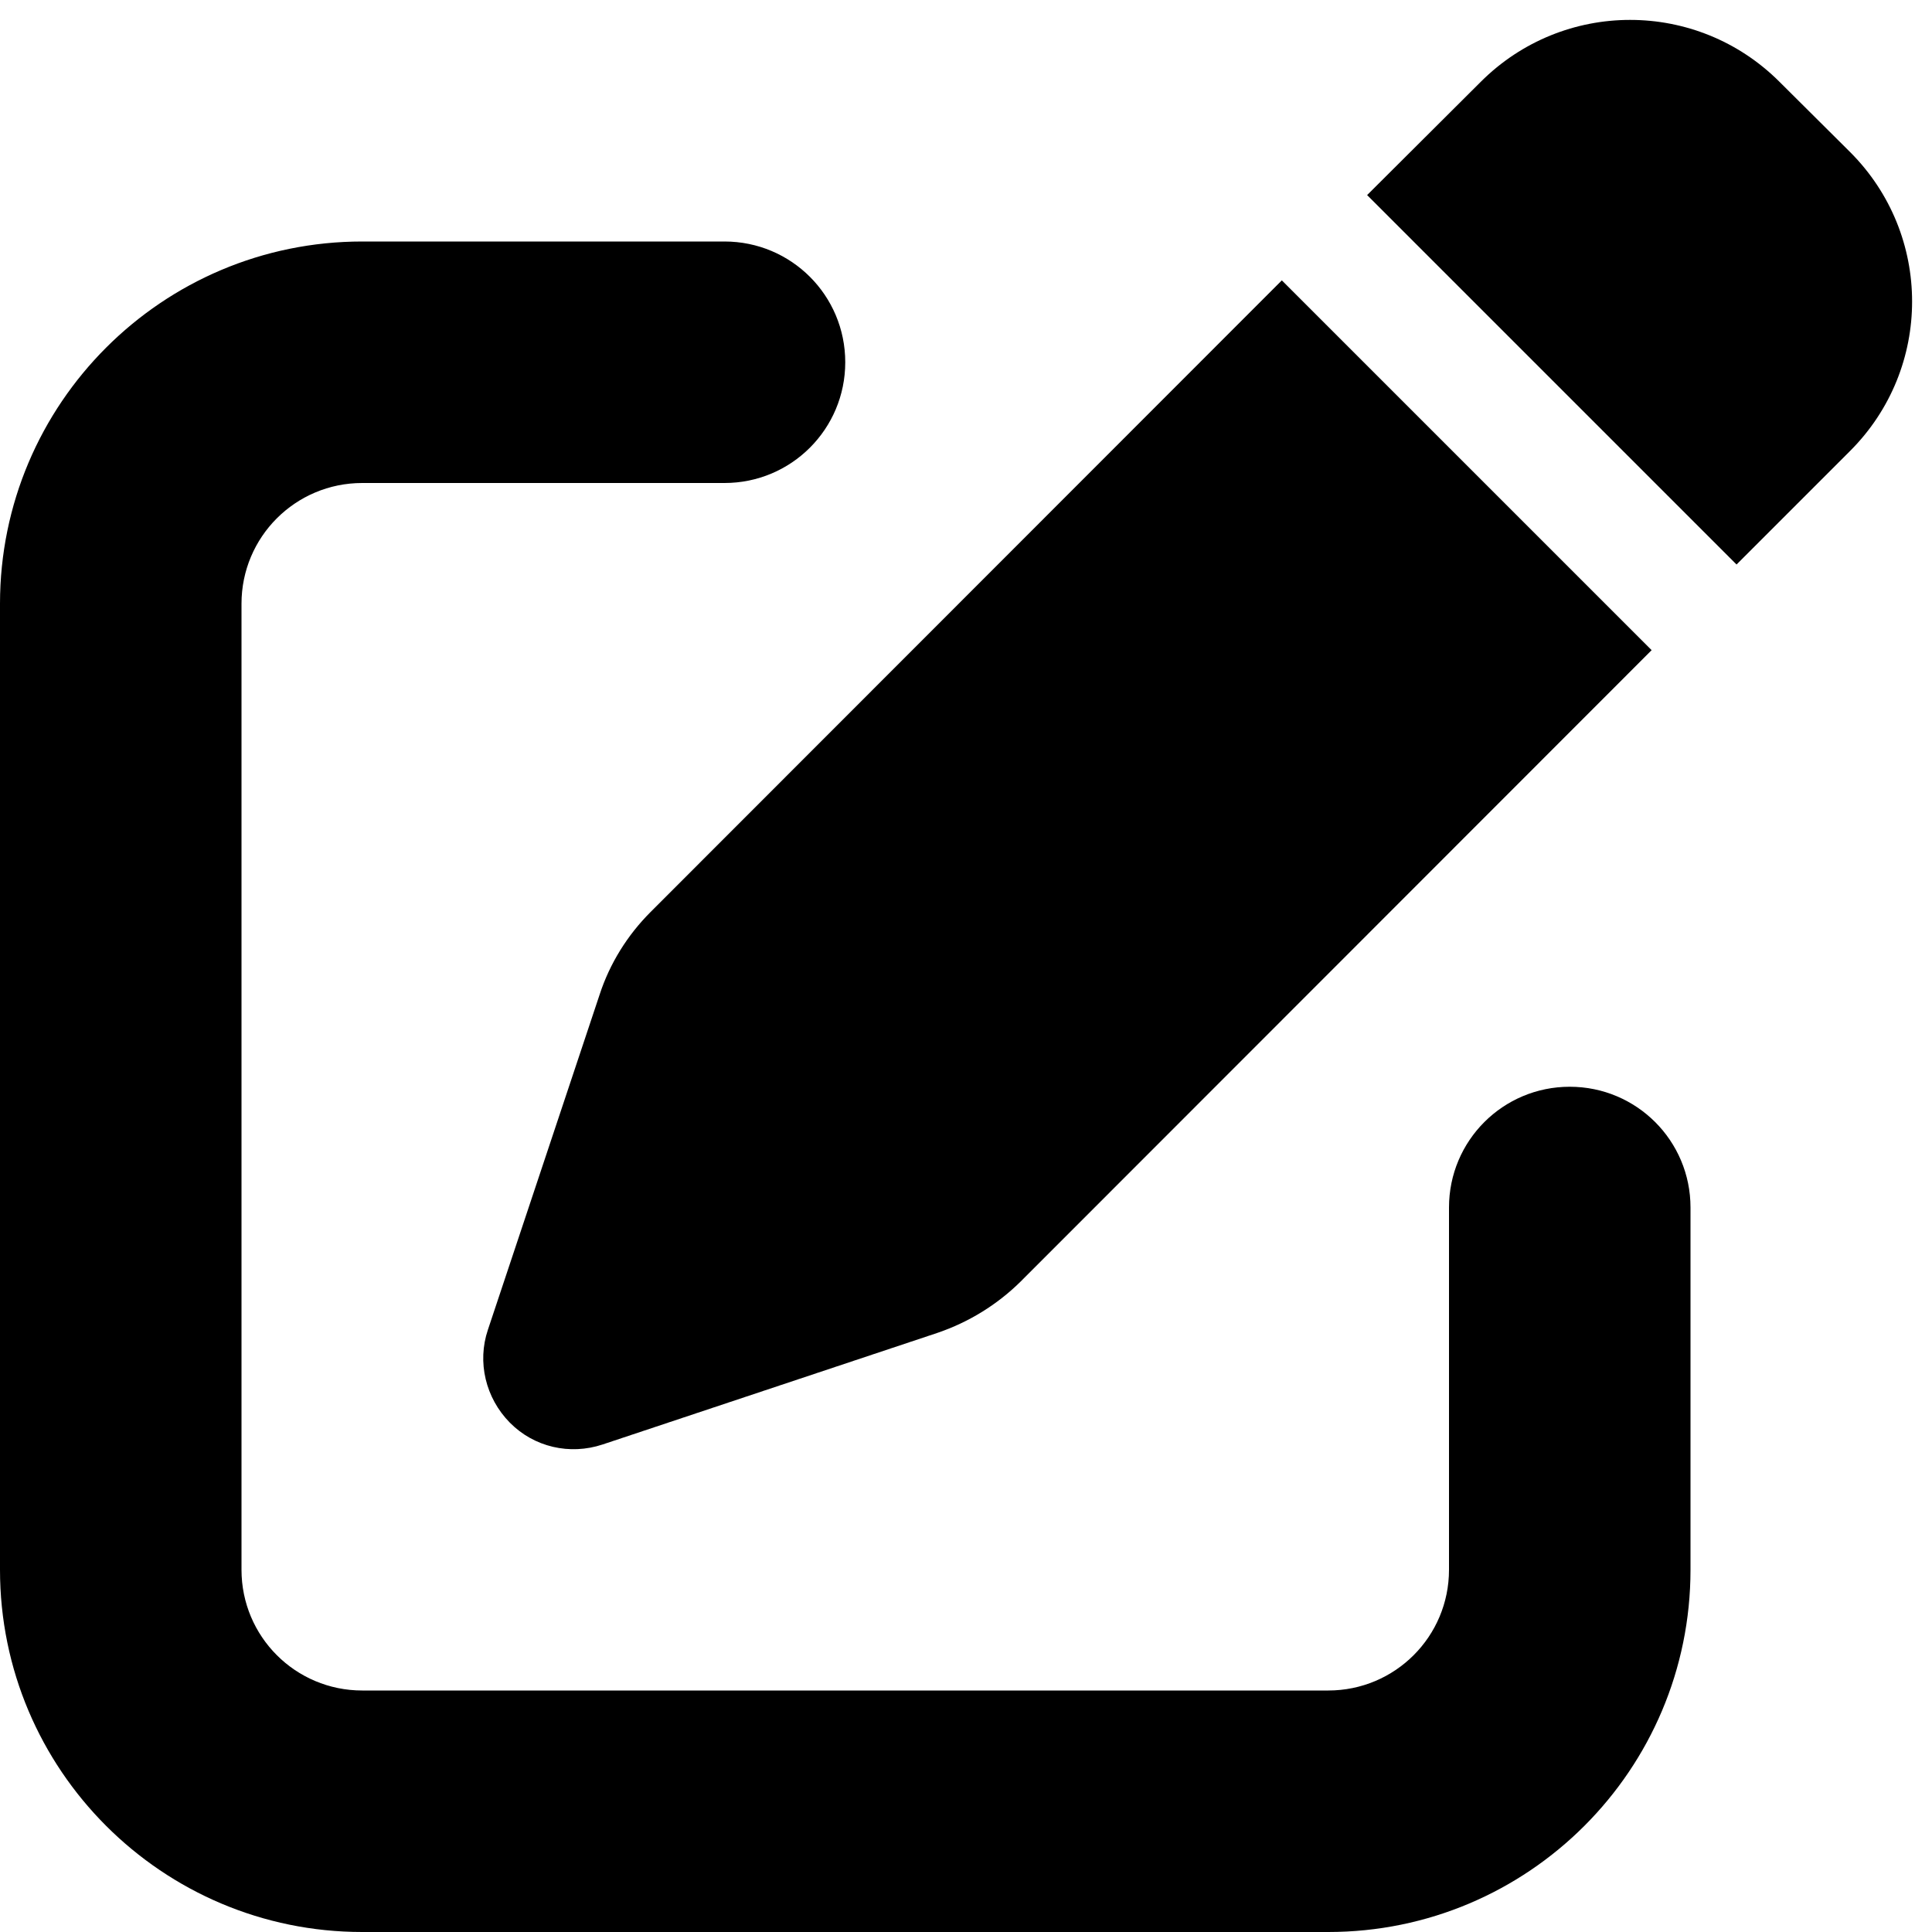
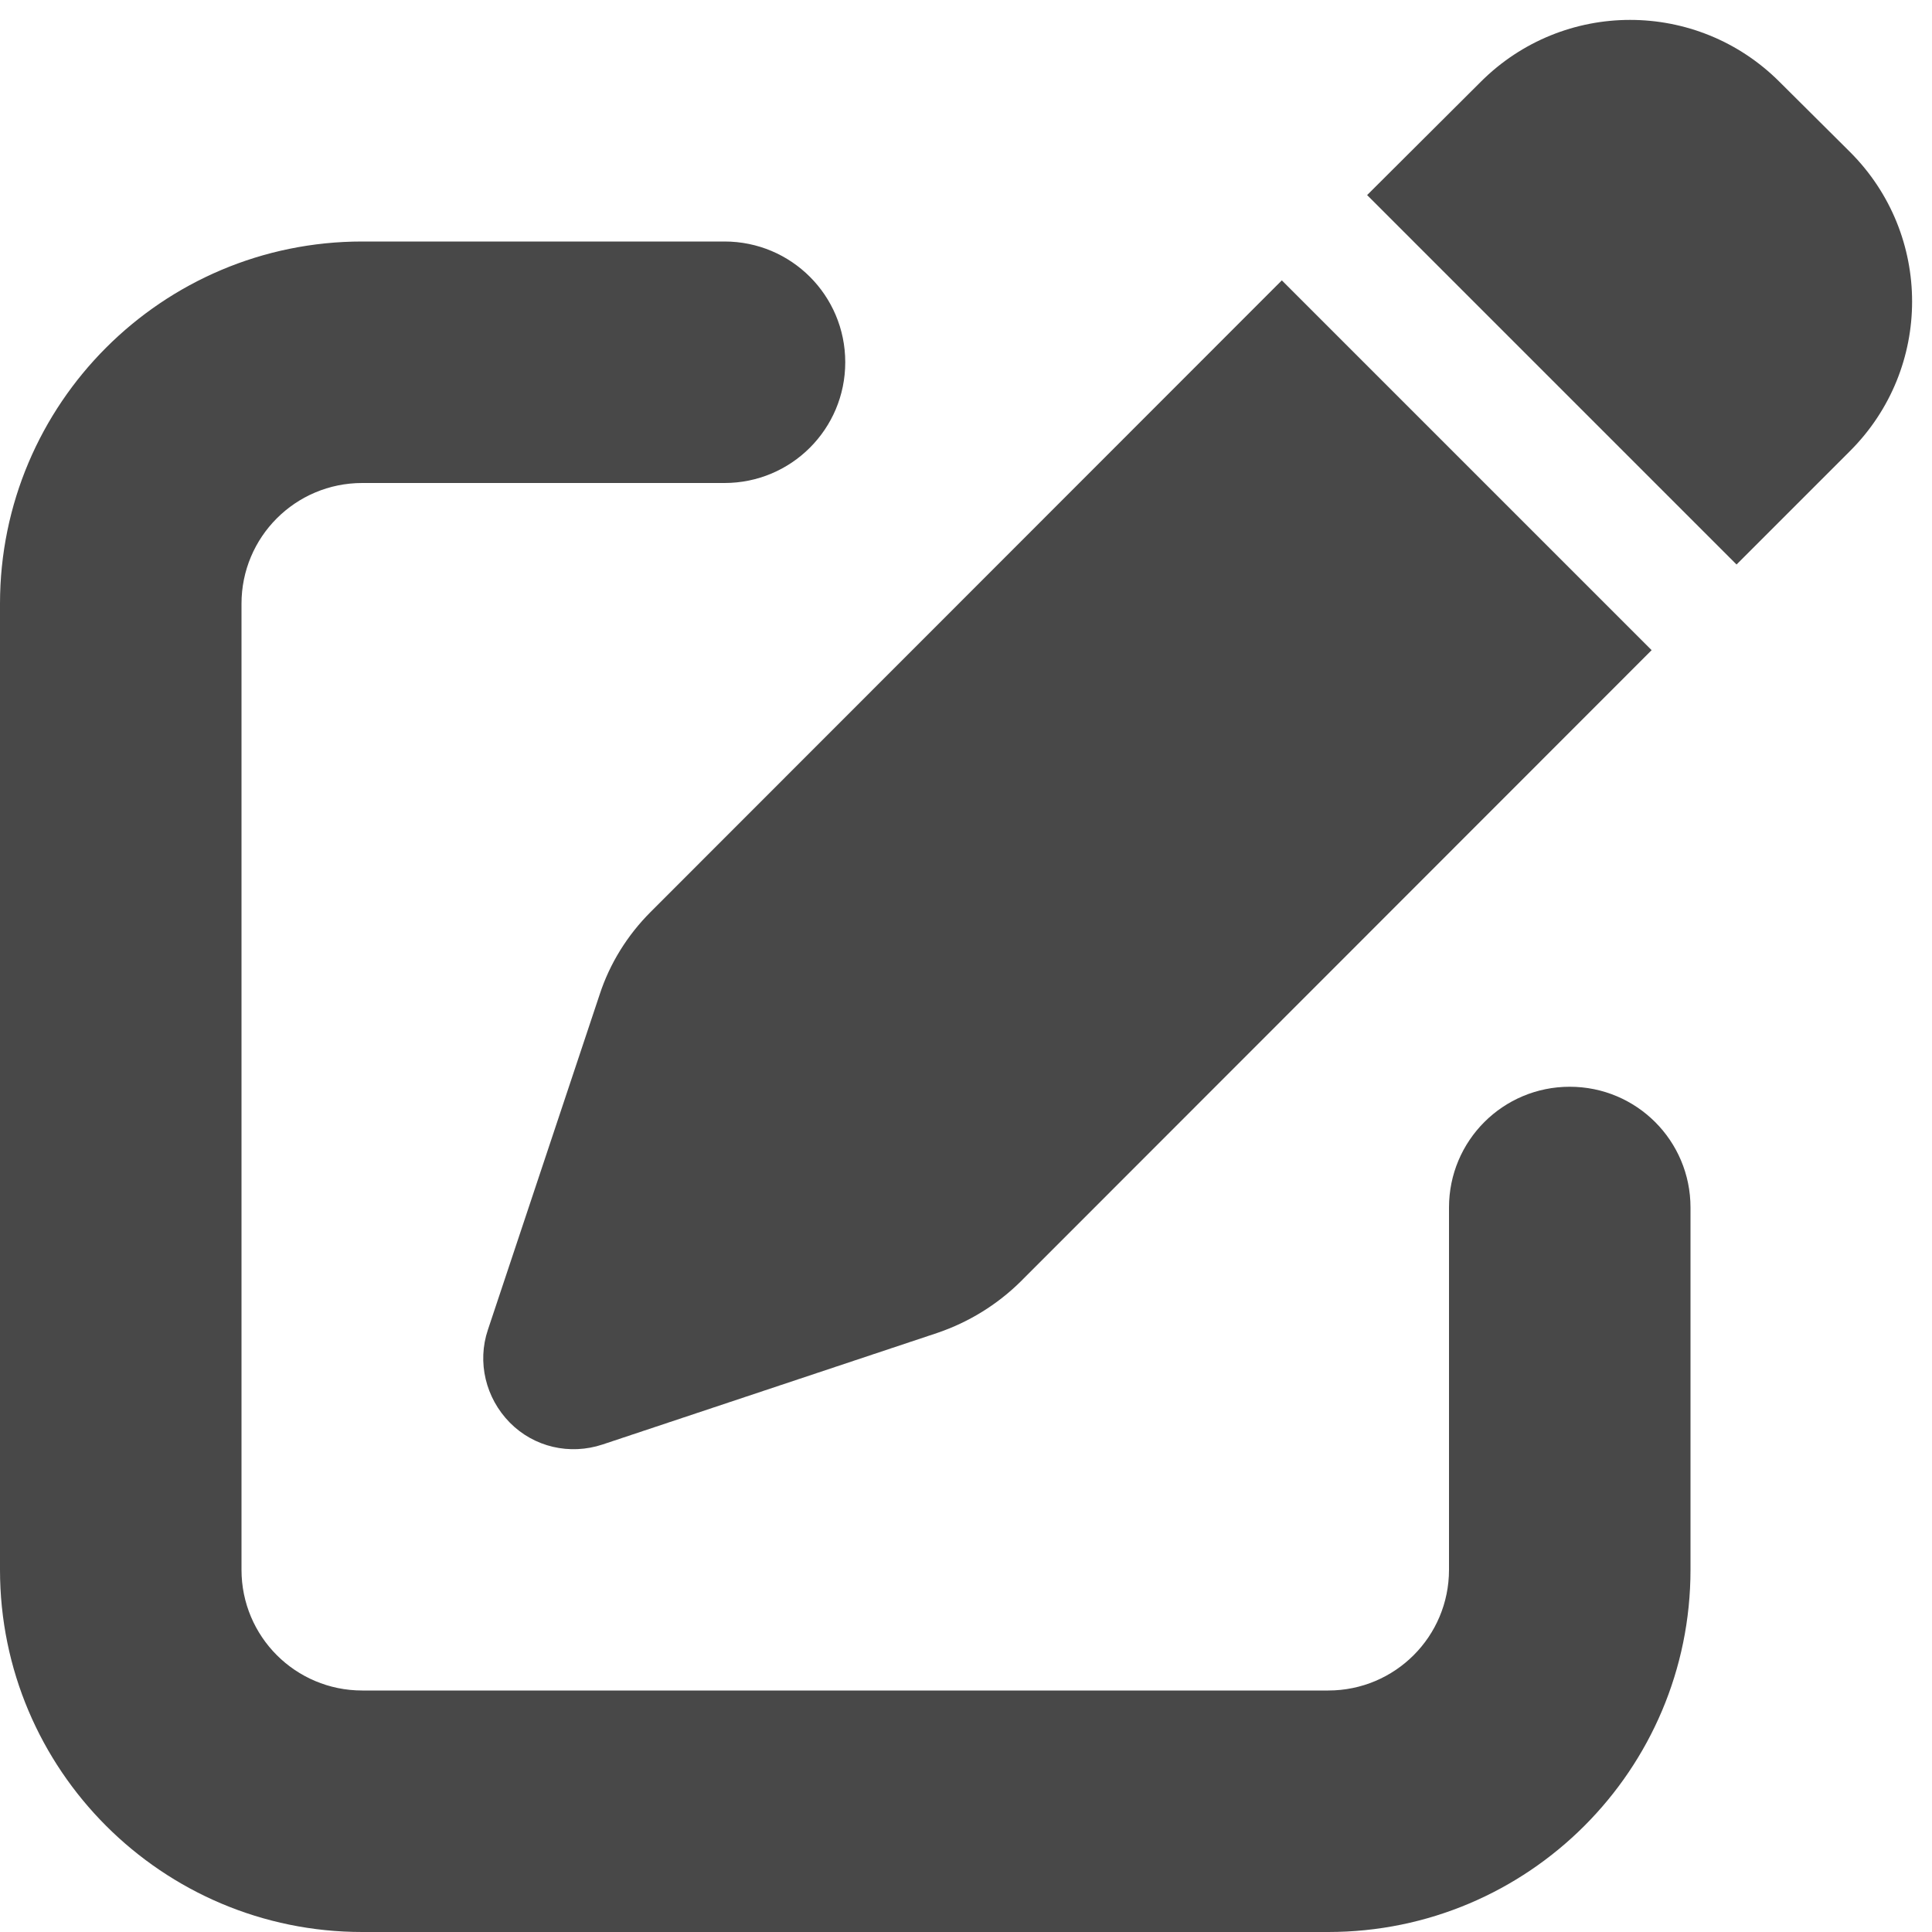
- <svg xmlns="http://www.w3.org/2000/svg" viewBox="0 0 512 512">
+ <svg xmlns="http://www.w3.org/2000/svg" fill="#484848" viewBox="0 0 512 512">
  <path d="M471.6 21.7c-21.9-21.9-57.3-21.9-79.2 0L362.3 51.7l97.9 97.9 30.1-30.1c21.9-21.9 21.9-57.3 0-79.2L471.6 21.7zm-299.2 220c-6.1 6.1-10.8 13.6-13.5 21.9l-29.6 88.8c-2.9 8.6-.6 18.1 5.8 24.6s15.9 8.7 24.6 5.8l88.8-29.6c8.2-2.8 15.7-7.4 21.9-13.5L437.7 172.3 339.7 74.3 172.4 241.7zM96 64C43 64 0 107 0 160V416c0 53 43 96 96 96H352c53 0 96-43 96-96V320c0-17.7-14.3-32-32-32s-32 14.3-32 32v96c0 17.7-14.3 32-32 32H96c-17.7 0-32-14.3-32-32V160c0-17.7 14.3-32 32-32h96c17.7 0 32-14.3 32-32s-14.3-32-32-32H96z" />
</svg>
